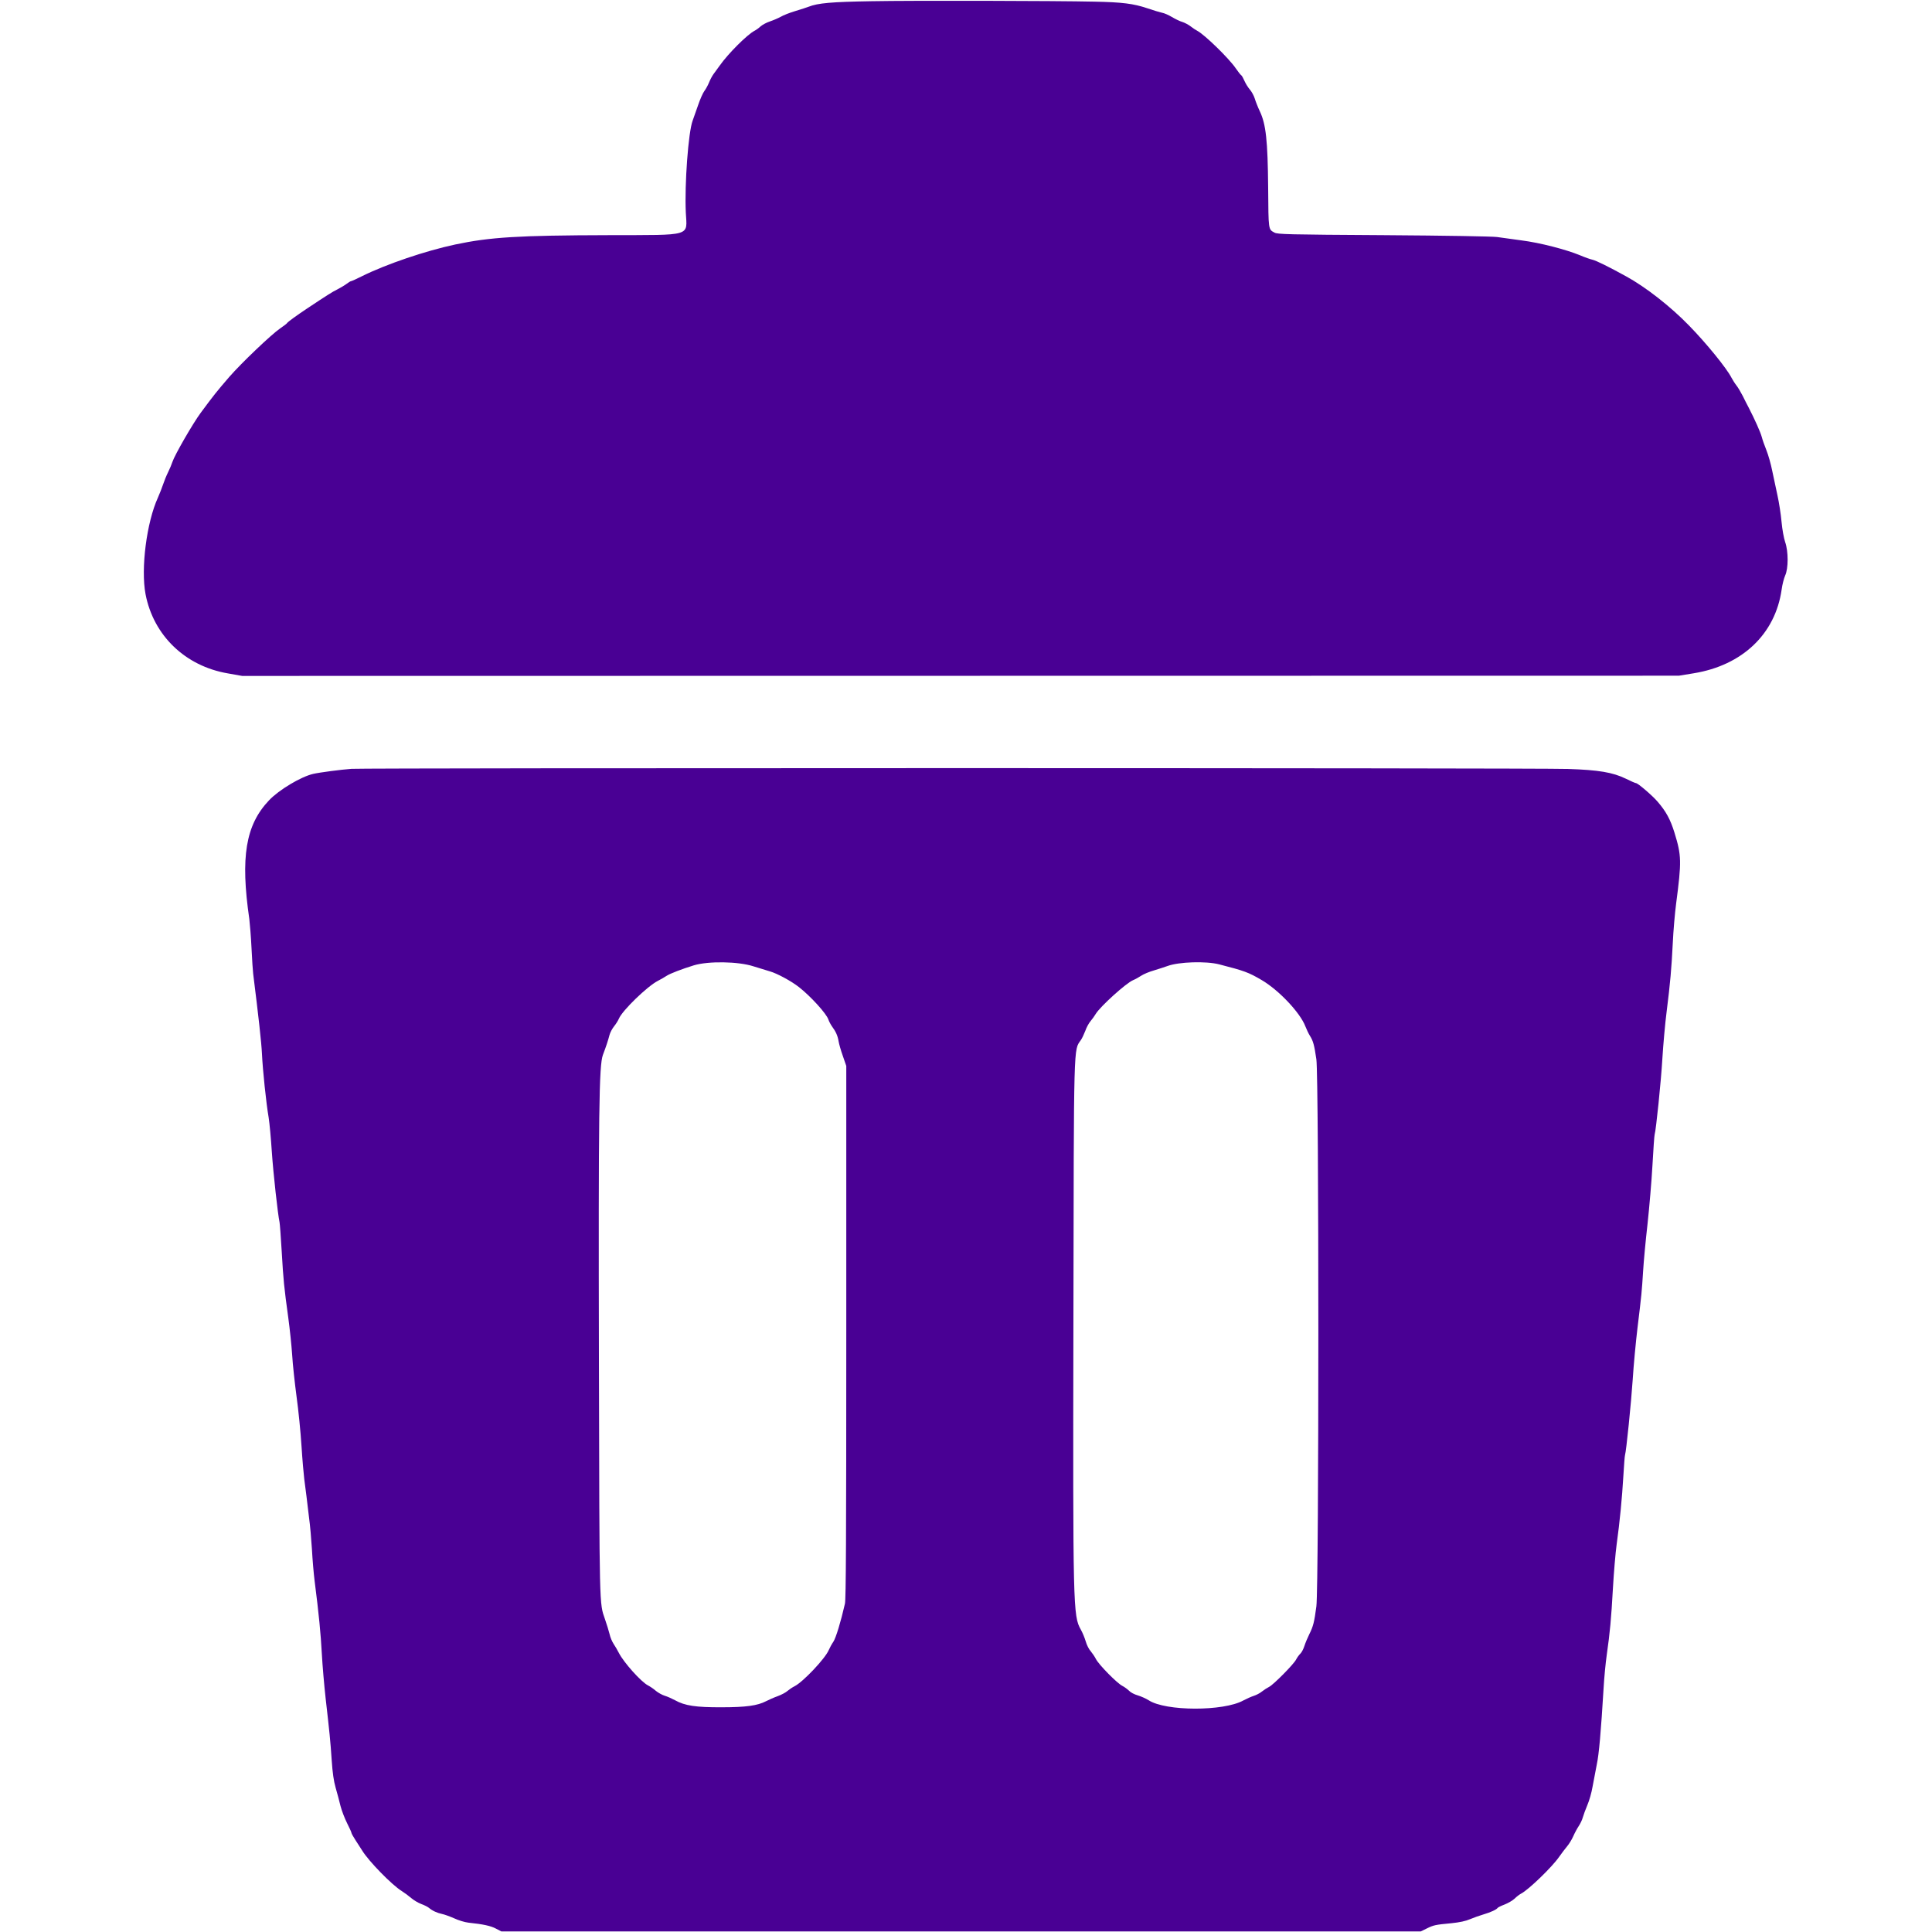
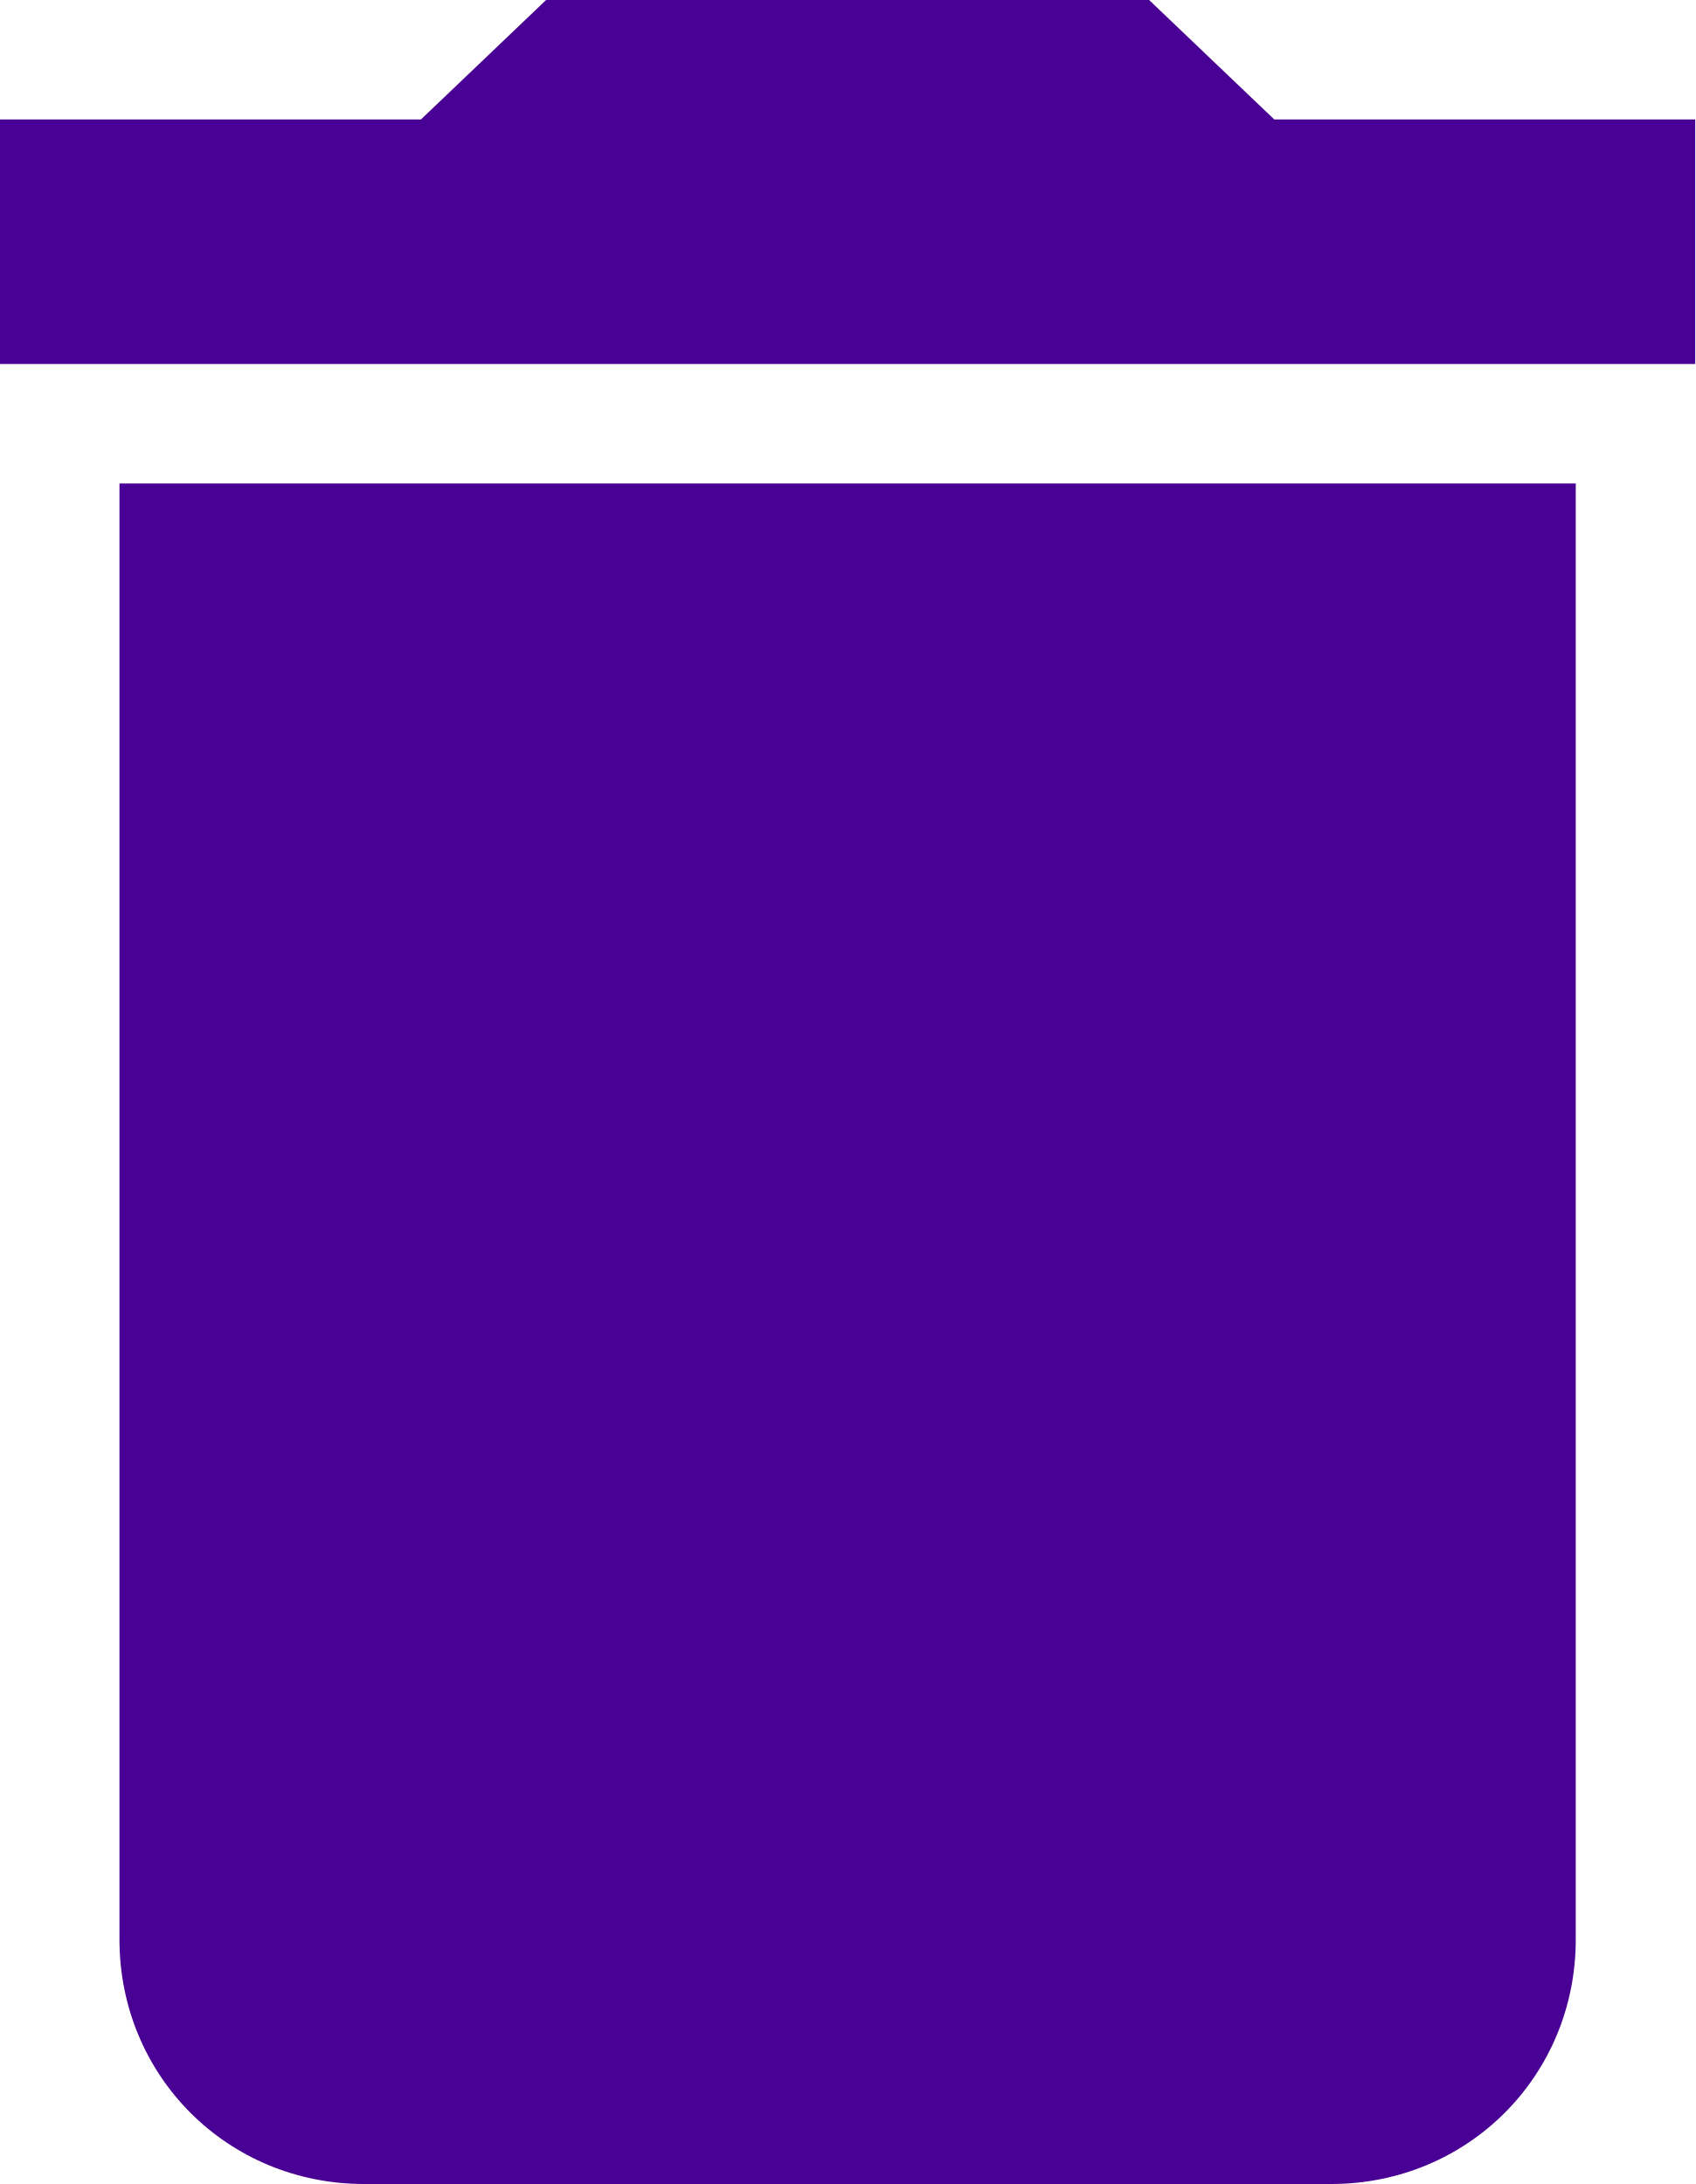
- <svg xmlns="http://www.w3.org/2000/svg" width="512" height="512" viewBox="-131 0 1759 1759">
-   <g transform="translate(0,1759) scale(0.1,-0.1)" fill="#490094" stroke="none">
-     <path d="M6625 17579C6259 17573 6137 17562 6053 17529C6038 17523 5983 17505 5933 17490C5882 17475 5821 17451 5798 17437C5774 17424 5730 17405 5700 17395C5670 17385 5632 17365 5615 17350C5599 17335 5574 17317 5560 17310C5494 17276 5320 17103 5242 16992C5223 16966 5198 16932 5186 16915C5174 16899 5156 16865 5146 16840C5136 16815 5117 16780 5104 16763C5090 16745 5064 16686 5046 16633C5027 16579 5005 16515 4996 16491C4957 16387 4922 15914 4934 15655C4945 15434 5002 15451 4233 15449C3407 15447 3153 15431 2835 15364C2564 15306 2209 15186 1985 15075C1935 15050 1891 15030 1886 15030C1881 15030 1863 15019 1846 15006C1829 14993 1792 14971 1763 14956C1716 14933 1669 14903 1484 14780C1391 14718 1311 14660 1305 14650C1302 14644 1273 14622 1242 14601C1161 14546 888 14285 778 14159C660 14022 637 13993 517 13831C446 13735 280 13447 260 13385C253 13363 235 13320 220 13290C205 13260 185 13210 175 13180C165 13150 144 13096 128 13060C25 12835 -29 12414 15 12181C87 11804 377 11525 765 11459L895 11436L7435 11437L13975 11438L14110 11460C14553 11532 14853 11817 14911 12222C14917 12268 14932 12325 14943 12350C14973 12414 14973 12570 14943 12655C14931 12691 14917 12766 14910 12840C14904 12909 14887 13017 14873 13080C14860 13143 14838 13245 14825 13305C14813 13366 14789 13450 14772 13492C14755 13534 14736 13588 14730 13612C14719 13654 14666 13772 14613 13875C14598 13903 14573 13952 14557 13985C14540 14018 14515 14061 14500 14080C14485 14099 14465 14131 14455 14150C14411 14237 14223 14468 14066 14628C13898 14801 13671 14978 13495 15074C13338 15161 13221 15218 13190 15225C13171 15229 13119 15247 13075 15266C12946 15319 12710 15380 12545 15401C12463 15412 12361 15426 12320 15432C12274 15438 11869 15445 11285 15449C10411 15454 10322 15457 10294 15472C10237 15503 10239 15491 10236 15882C10232 16311 10216 16459 10160 16577C10142 16615 10122 16666 10114 16693C10106 16719 10086 16755 10070 16774C10054 16792 10032 16827 10021 16852C10010 16877 9997 16901 9991 16905C9985 16908 9962 16937 9941 16968C9879 17059 9657 17275 9590 17310C9576 17317 9549 17335 9530 17350C9511 17365 9477 17383 9455 17390C9433 17396 9390 17417 9360 17435C9330 17453 9289 17471 9270 17474C9251 17478 9190 17496 9135 17515C9010 17557 8908 17570 8655 17575C8297 17583 7004 17586 6625 17579ZM1890 10590C1794 10583 1603 10558 1541 10544C1429 10518 1230 10399 1139 10303C926 10078 878 9787 960 9222C965 9181 975 9062 980 8957C985 8851 992 8747 995 8725C1044 8333 1070 8101 1075 7995C1082 7848 1113 7549 1136 7415C1144 7366 1157 7224 1165 7101C1178 6908 1220 6530 1235 6463C1238 6450 1247 6329 1255 6193C1270 5933 1276 5874 1315 5590C1328 5494 1344 5343 1350 5255C1355 5167 1374 4996 1390 4875C1407 4754 1427 4552 1435 4425C1443 4299 1455 4164 1460 4125C1465 4087 1474 4017 1480 3970C1485 3923 1496 3833 1504 3770C1513 3707 1524 3579 1530 3485C1535 3392 1546 3263 1554 3200C1594 2888 1610 2718 1620 2535C1626 2425 1642 2241 1655 2125C1690 1819 1698 1743 1710 1563C1718 1448 1728 1376 1746 1313C1760 1265 1780 1190 1790 1148C1801 1105 1828 1035 1850 991C1872 948 1890 908 1890 902C1890 897 1907 866 1928 834C1949 801 1975 761 1986 744C2045 646 2258 428 2349 372C2373 357 2411 329 2434 309C2456 290 2498 265 2525 255C2553 245 2584 229 2595 220C2625 194 2671 173 2715 164C2736 160 2785 142 2824 125C2865 106 2920 89 2955 85C3089 71 3158 56 3205 31L3255 5H7440H11625L11680 32C11743 63 11757 66 11905 80C11981 88 12033 99 12075 117C12108 131 12162 150 12196 160C12261 179 12315 204 12325 219C12328 224 12356 238 12388 250C12419 262 12461 286 12480 304C12499 323 12526 343 12540 350C12607 385 12821 591 12885 684C12907 715 12940 759 12957 779C12975 800 13001 842 13014 872C13027 902 13050 944 13064 965C13078 986 13095 1021 13101 1044C13107 1066 13126 1117 13142 1155C13159 1194 13181 1270 13190 1325C13200 1380 13217 1470 13228 1525C13248 1618 13266 1822 13290 2220C13295 2311 13308 2448 13319 2525C13348 2729 13359 2845 13375 3130C13383 3270 13398 3450 13409 3530C13438 3739 13458 3949 13470 4152C13476 4250 13482 4335 13485 4342C13496 4374 13541 4818 13555 5028C13563 5157 13583 5370 13599 5503C13636 5806 13638 5830 13650 6020C13655 6105 13673 6297 13690 6446C13706 6594 13727 6836 13735 6982C13743 7129 13752 7255 13755 7262C13767 7298 13813 7743 13825 7950C13833 8079 13850 8273 13864 8380C13897 8642 13908 8768 13920 9005C13925 9115 13939 9275 13950 9360C14001 9749 14000 9799 13935 10010C13898 10130 13858 10203 13781 10292C13734 10347 13602 10460 13585 10460C13579 10460 13537 10478 13491 10501C13373 10558 13245 10580 12965 10589C12679 10599 2028 10599 1890 10590ZM5550 8792C5602 8776 5670 8755 5700 8746C5764 8728 5894 8658 5964 8603C6071 8519 6214 8362 6232 8308C6238 8290 6253 8262 6265 8245C6300 8198 6317 8159 6325 8110C6329 8085 6346 8025 6364 7975L6395 7885V5465C6395 3566 6392 3033 6383 2990C6345 2823 6300 2676 6277 2642C6263 2622 6244 2587 6235 2566C6203 2490 6003 2278 5925 2238C5903 2227 5874 2207 5860 2195C5846 2182 5806 2160 5770 2147C5734 2134 5687 2113 5664 2101C5587 2061 5482 2046 5260 2046C5027 2045 4925 2060 4836 2110C4808 2125 4766 2144 4742 2151C4719 2158 4683 2178 4662 2195C4642 2213 4609 2235 4590 2245C4527 2277 4369 2454 4325 2540C4311 2567 4290 2604 4276 2624C4263 2644 4246 2683 4240 2712C4233 2741 4214 2802 4198 2848C4146 2998 4148 2926 4143 5170C4138 7494 4144 7887 4179 7985C4209 8064 4226 8116 4239 8166C4245 8189 4264 8225 4281 8246C4298 8267 4318 8299 4325 8316C4356 8390 4584 8611 4680 8660C4704 8672 4740 8693 4760 8706C4790 8726 4902 8769 5007 8801C5139 8841 5412 8837 5550 8792ZM9790 8810C10019 8751 10056 8738 10177 8667C10334 8575 10529 8368 10575 8245C10586 8217 10604 8179 10616 8160C10646 8113 10656 8075 10675 7945C10699 7779 10699 3148 10675 2965C10656 2820 10646 2782 10610 2710C10595 2680 10575 2632 10566 2604C10557 2575 10540 2544 10529 2534C10517 2523 10500 2499 10490 2480C10468 2437 10287 2254 10245 2232C10229 2224 10199 2205 10180 2190C10161 2174 10127 2157 10105 2150C10083 2143 10040 2124 10010 2108C9830 2008 9302 2009 9148 2110C9124 2125 9080 2145 9050 2154C9018 2163 8984 2181 8970 2196C8956 2210 8928 2231 8908 2241C8859 2266 8694 2434 8668 2485C8657 2507 8635 2539 8620 2557C8604 2574 8584 2614 8575 2646C8566 2677 8546 2726 8530 2754C8460 2879 8458 2942 8463 5590C8467 8143 8464 8023 8531 8121C8541 8135 8559 8173 8571 8204C8582 8236 8604 8276 8619 8293C8634 8311 8656 8341 8667 8360C8709 8428 8942 8639 9006 8666C9026 8674 9060 8693 9081 8707C9102 8721 9154 8743 9197 8755C9240 8768 9295 8786 9320 8795C9423 8833 9670 8841 9790 8810Z" />
-   </g>
+ <svg xmlns="http://www.w3.org/2000/svg" viewBox="107 -448 298 384" fill="#490094">
+   <path d="M128 -107C128 -83 147 -64 171 -64H341C365 -64 384 -83 384 -107V-363H128V-107ZM405 -427H331L309 -448H203L181 -427H107V-384H405V-427Z" />
</svg>
